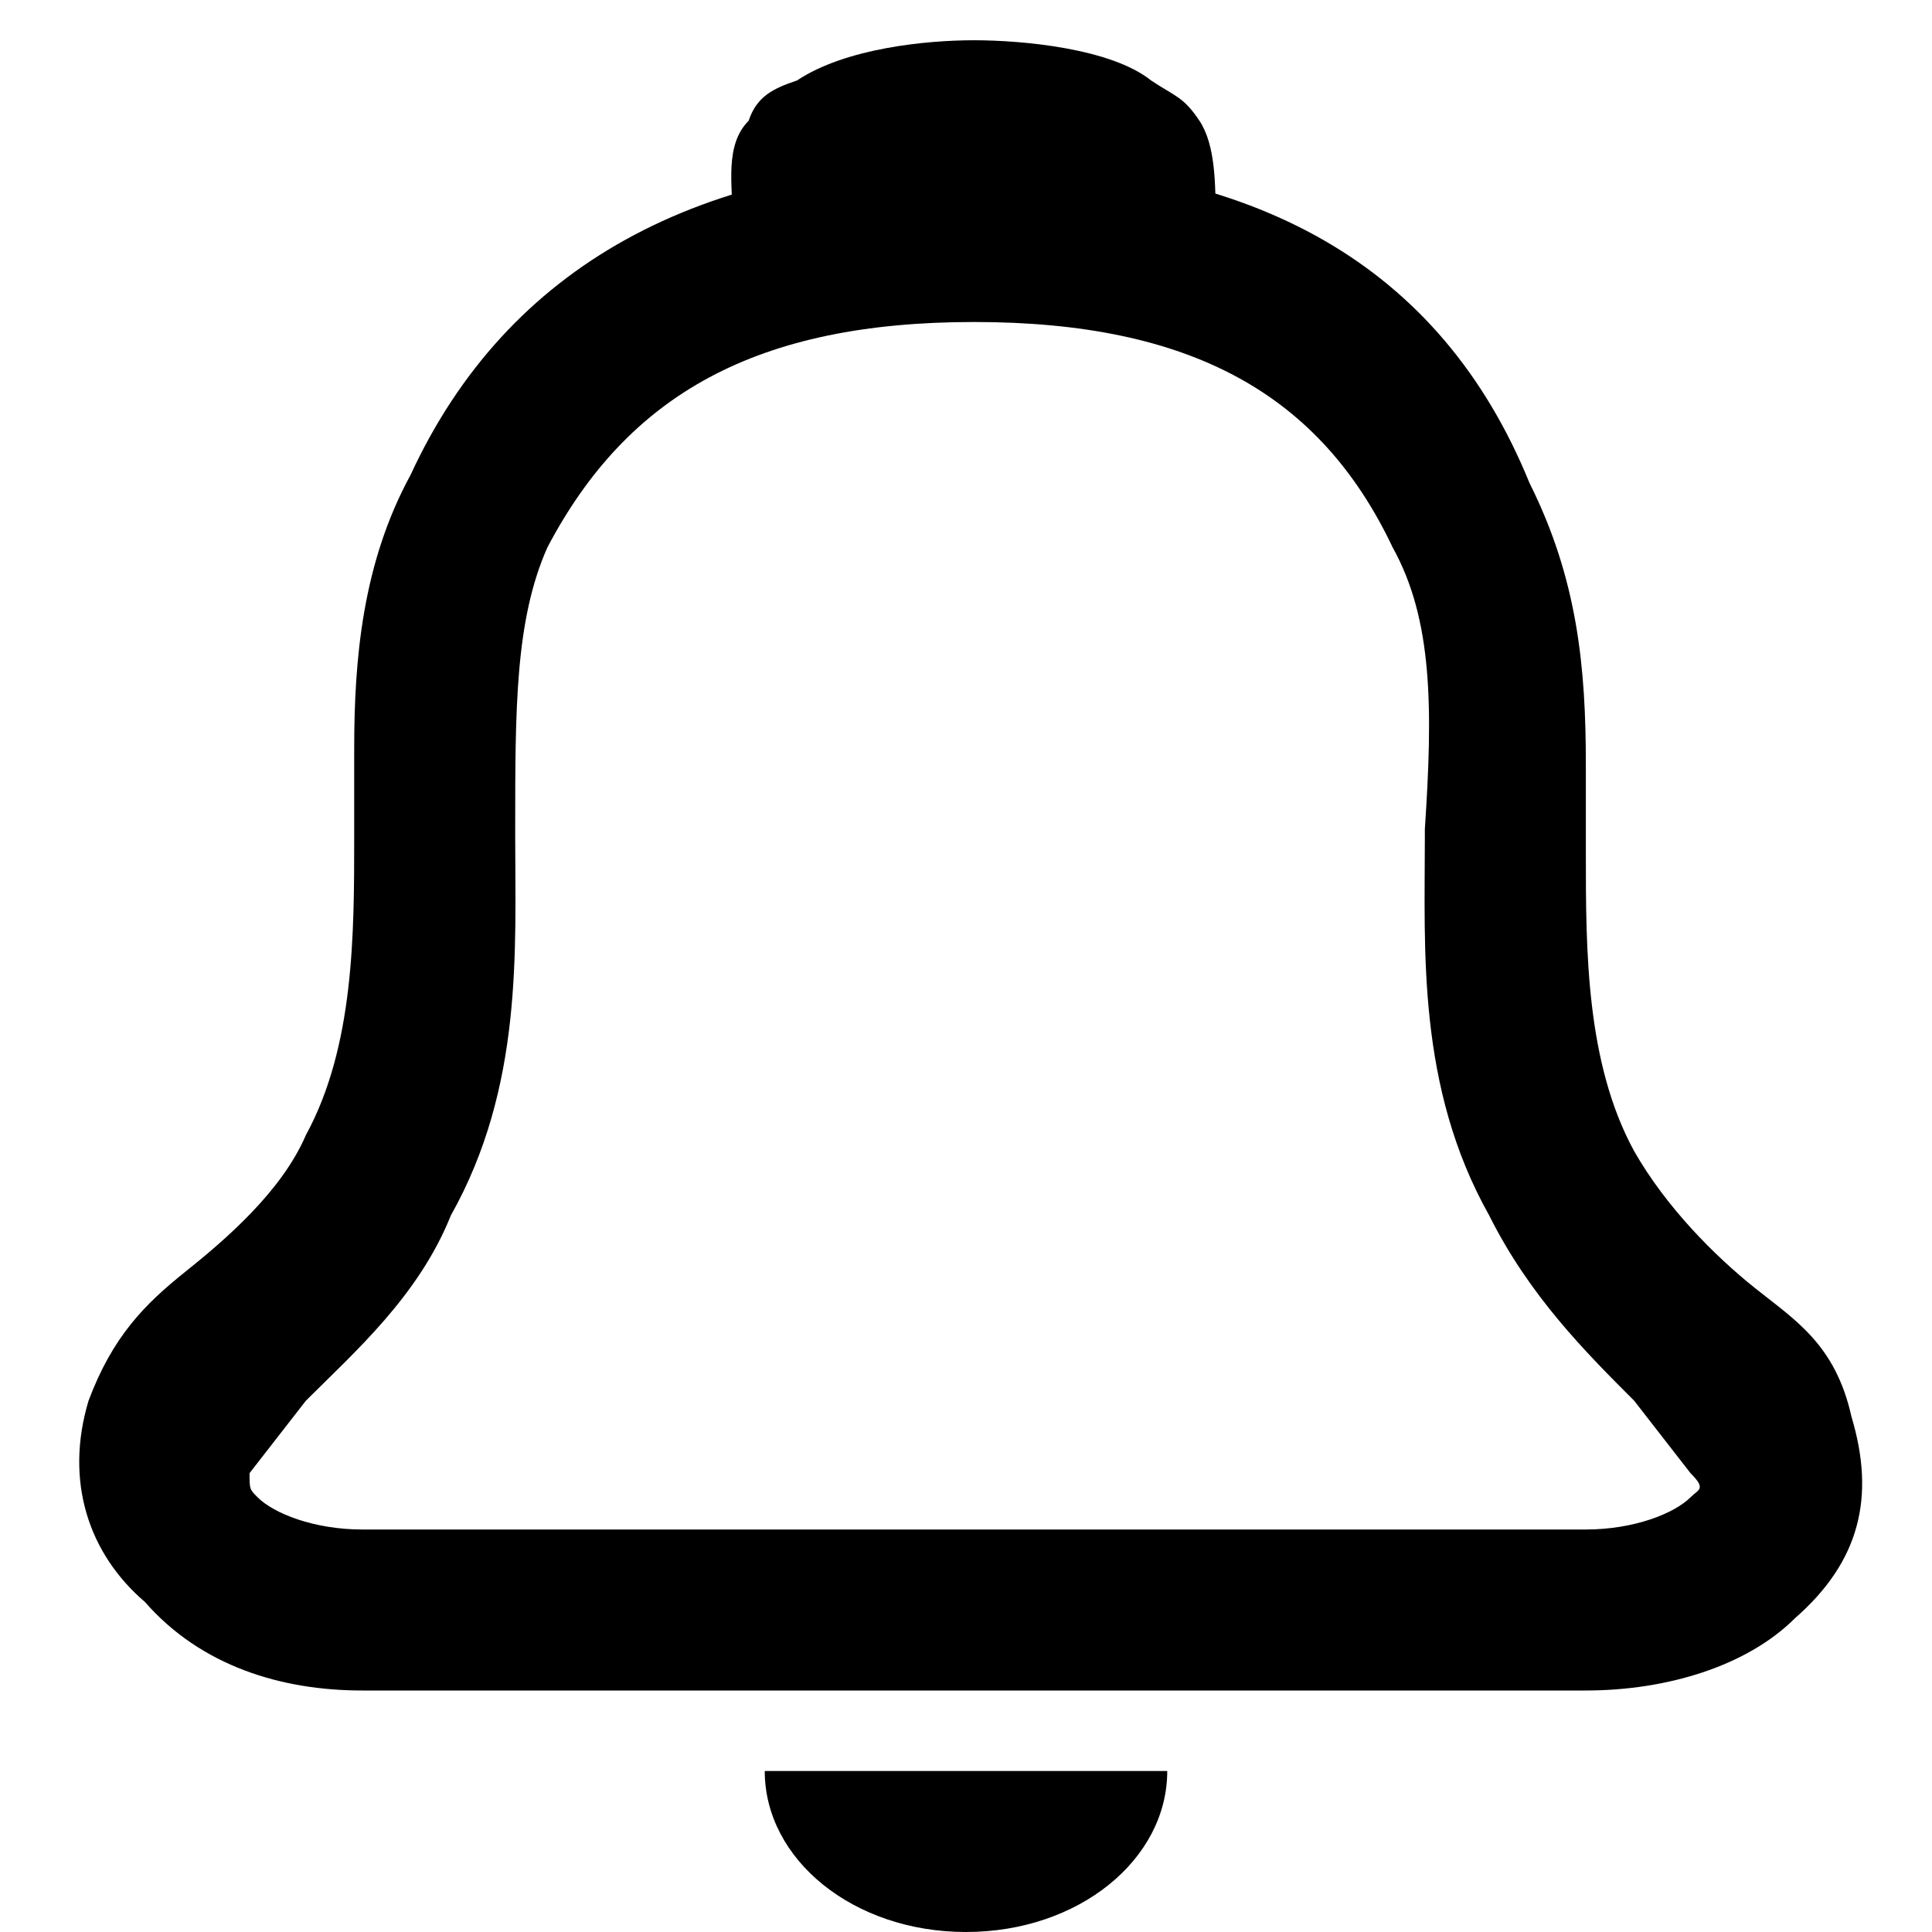
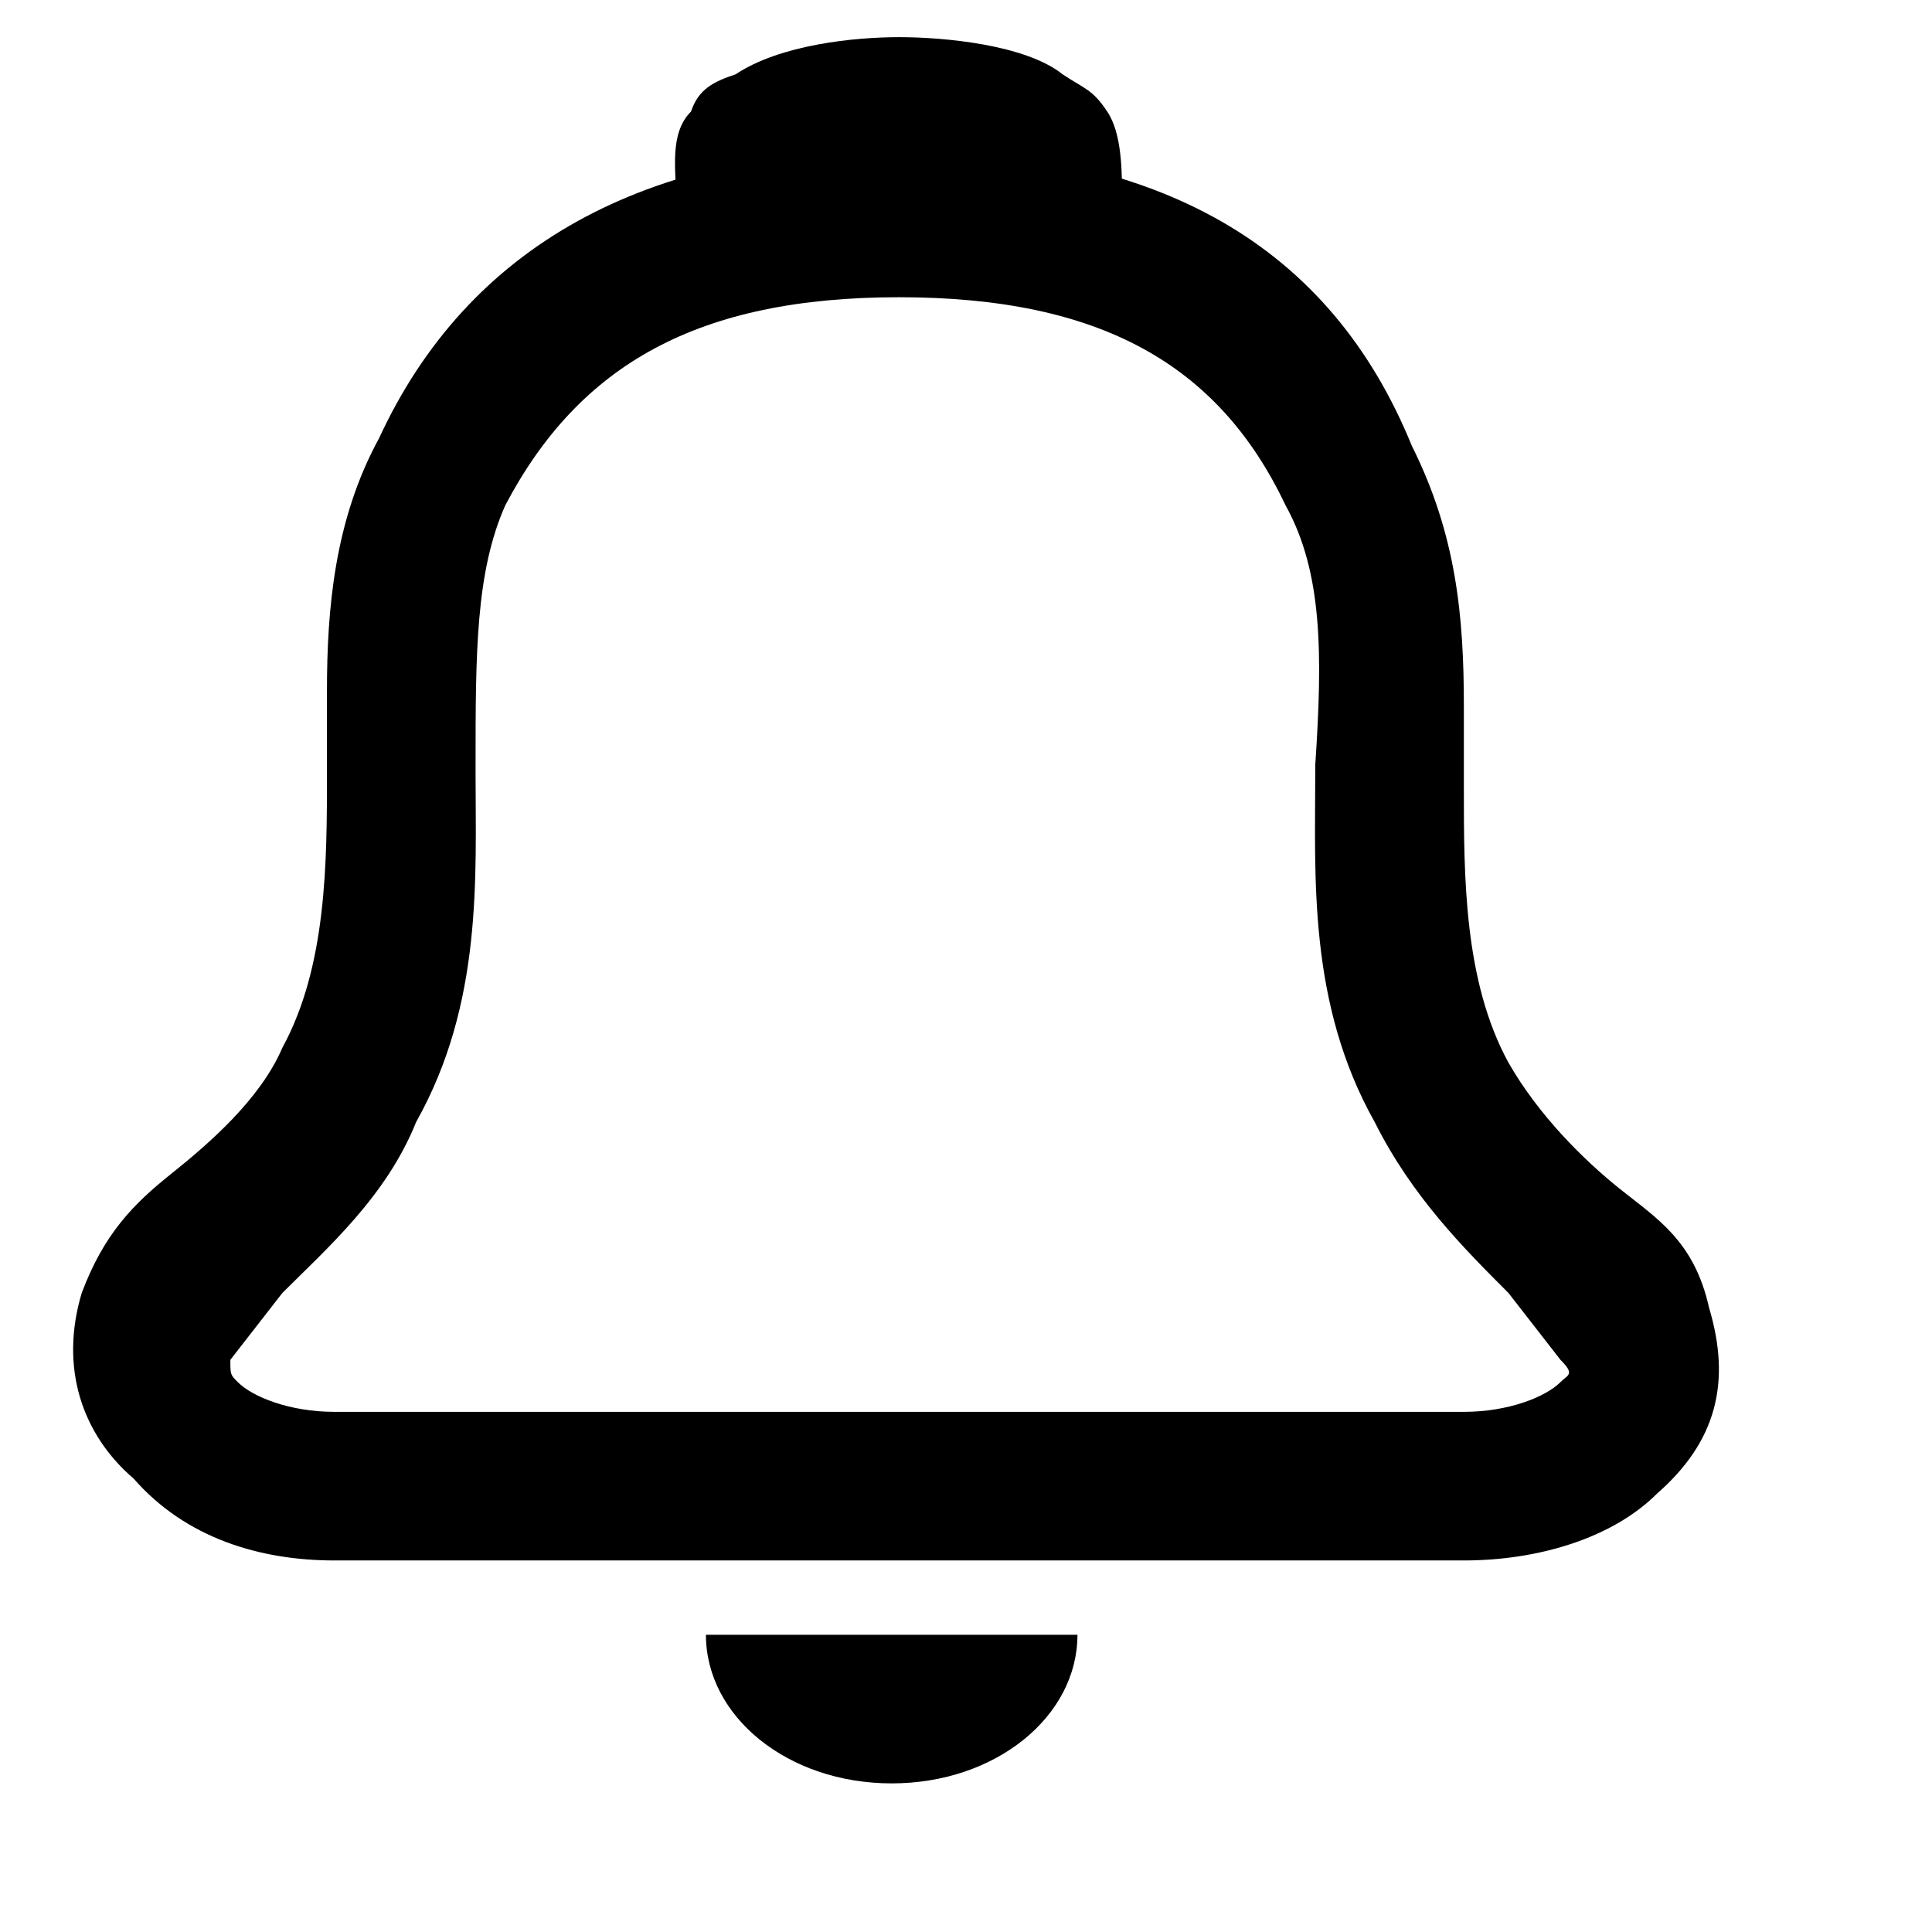
- <svg xmlns="http://www.w3.org/2000/svg" version="1.1" id="Layer_1" x="0px" y="0px" viewBox="0 0 24 24" style="enable-background:new 0 0 24 24;" xml:space="preserve">
+ <svg xmlns="http://www.w3.org/2000/svg" version="1.1" id="Layer_1" x="0px" y="0px" viewBox="0 0 26 26" style="enable-background:new 0 0 26 26;" xml:space="preserve">
  <style type="text/css">
	.st0{fill:none;}
</style>
  <path d="M14.5,22c0,1.1-1.1,2-2.5,2s-2.5-0.9-2.5-2C11.6,22,12.4,22,14.5,22z" />
  <path class="st0" d="M6.8,6.8c-0.5,0.9-0.5,2-0.4,3.5v0.1c0,1.4,0.1,3.1-0.8,4.7c-0.5,1-1.2,1.7-1.8,2.3L3,18.3c0,0.2,0,0.2,0.1,0.3  C3.3,18.8,3.8,19,4.4,19H12V4l0,0C9.3,4,7.7,4.9,6.8,6.8z" />
  <path class="st0" d="M19.6,19c0.6,0,1.1-0.2,1.3-0.4c0.1-0.1,0.2-0.1,0.1-0.3l-0.7-0.9c-0.6-0.5-1.4-1.3-1.9-2.3  c-0.8-1.5-0.8-3.3-0.8-4.7h0.1v-0.1c0-0.1,0-0.1,0-0.2l-0.5-3.5C16.3,4.9,14.6,4,12,4v15H19.6z" />
  <path d="M23,17.6c-0.2-0.9-0.7-1.2-1.2-1.6l0,0l0,0c-0.5-0.4-1.1-1-1.5-1.7c-0.6-1.1-0.6-2.5-0.6-3.7v-0.1c0-0.2,0-0.4,0-0.7V9.5  l0,0c0-1.2-0.1-2.3-0.7-3.5c-1.1-2.7-3.4-4-6.9-4l0,0l0,0c-3.4,0-5.8,1.3-7,3.9C4.5,7,4.4,8.2,4.4,9.3l0,0v0.3c0,0.2,0,0.4,0,0.7  v0.1c0,1.2,0,2.6-0.6,3.7c-0.3,0.7-1,1.3-1.5,1.7l0,0l0,0c-0.5,0.4-0.9,0.8-1.2,1.6c-0.3,1,0,1.9,0.7,2.5C2.5,20.7,3.5,21,4.5,21  h7.6h7.6c1,0,2-0.3,2.6-0.9C23.1,19.4,23.3,18.6,23,17.6z M21,18.6c-0.2,0.2-0.7,0.4-1.3,0.4h-7.6H4.5c-0.6,0-1.1-0.2-1.3-0.4  c-0.1-0.1-0.1-0.1-0.1-0.3l0.7-0.9c0.6-0.6,1.4-1.3,1.8-2.3c0.9-1.6,0.8-3.3,0.8-4.7v-0.1c0-1.5,0-2.6,0.4-3.5C7.8,4.9,9.4,4,12.1,4  l0,0l0,0c2.7,0,4.3,0.9,5.2,2.8c0.5,0.9,0.5,2,0.4,3.5v0.1c0,1.4-0.1,3.1,0.8,4.7c0.5,1,1.2,1.7,1.8,2.3l0.7,0.9  C21.2,18.5,21.1,18.5,21,18.6z" />
  <path d="M14.9,1.5c-0.2-0.3-0.3-0.3-0.6-0.5c-0.5-0.4-1.6-0.5-2.2-0.5c-0.6,0-1.6,0.1-2.2,0.5C9.6,1.1,9.4,1.2,9.3,1.5  C9,1.8,9.1,2.3,9.1,2.7c0,0.1,0,0.1,0,0.2c0,0.1,0,0.1,0,0.2h1.2h1.2c0-0.1,0-0.1,0-0.2c0,0,0,0,0.1,0c0.1,0,0.3-0.1,0.5-0.1  c0.2,0,0.4,0.1,0.5,0.1c0,0,0,0,0.1,0c0,0.1,0,0.1,0,0.2h1.2h1.2c0-0.1,0-0.2,0-0.2c0-0.1,0-0.1,0-0.2C15.1,2.3,15.1,1.8,14.9,1.5z" />
</svg>
